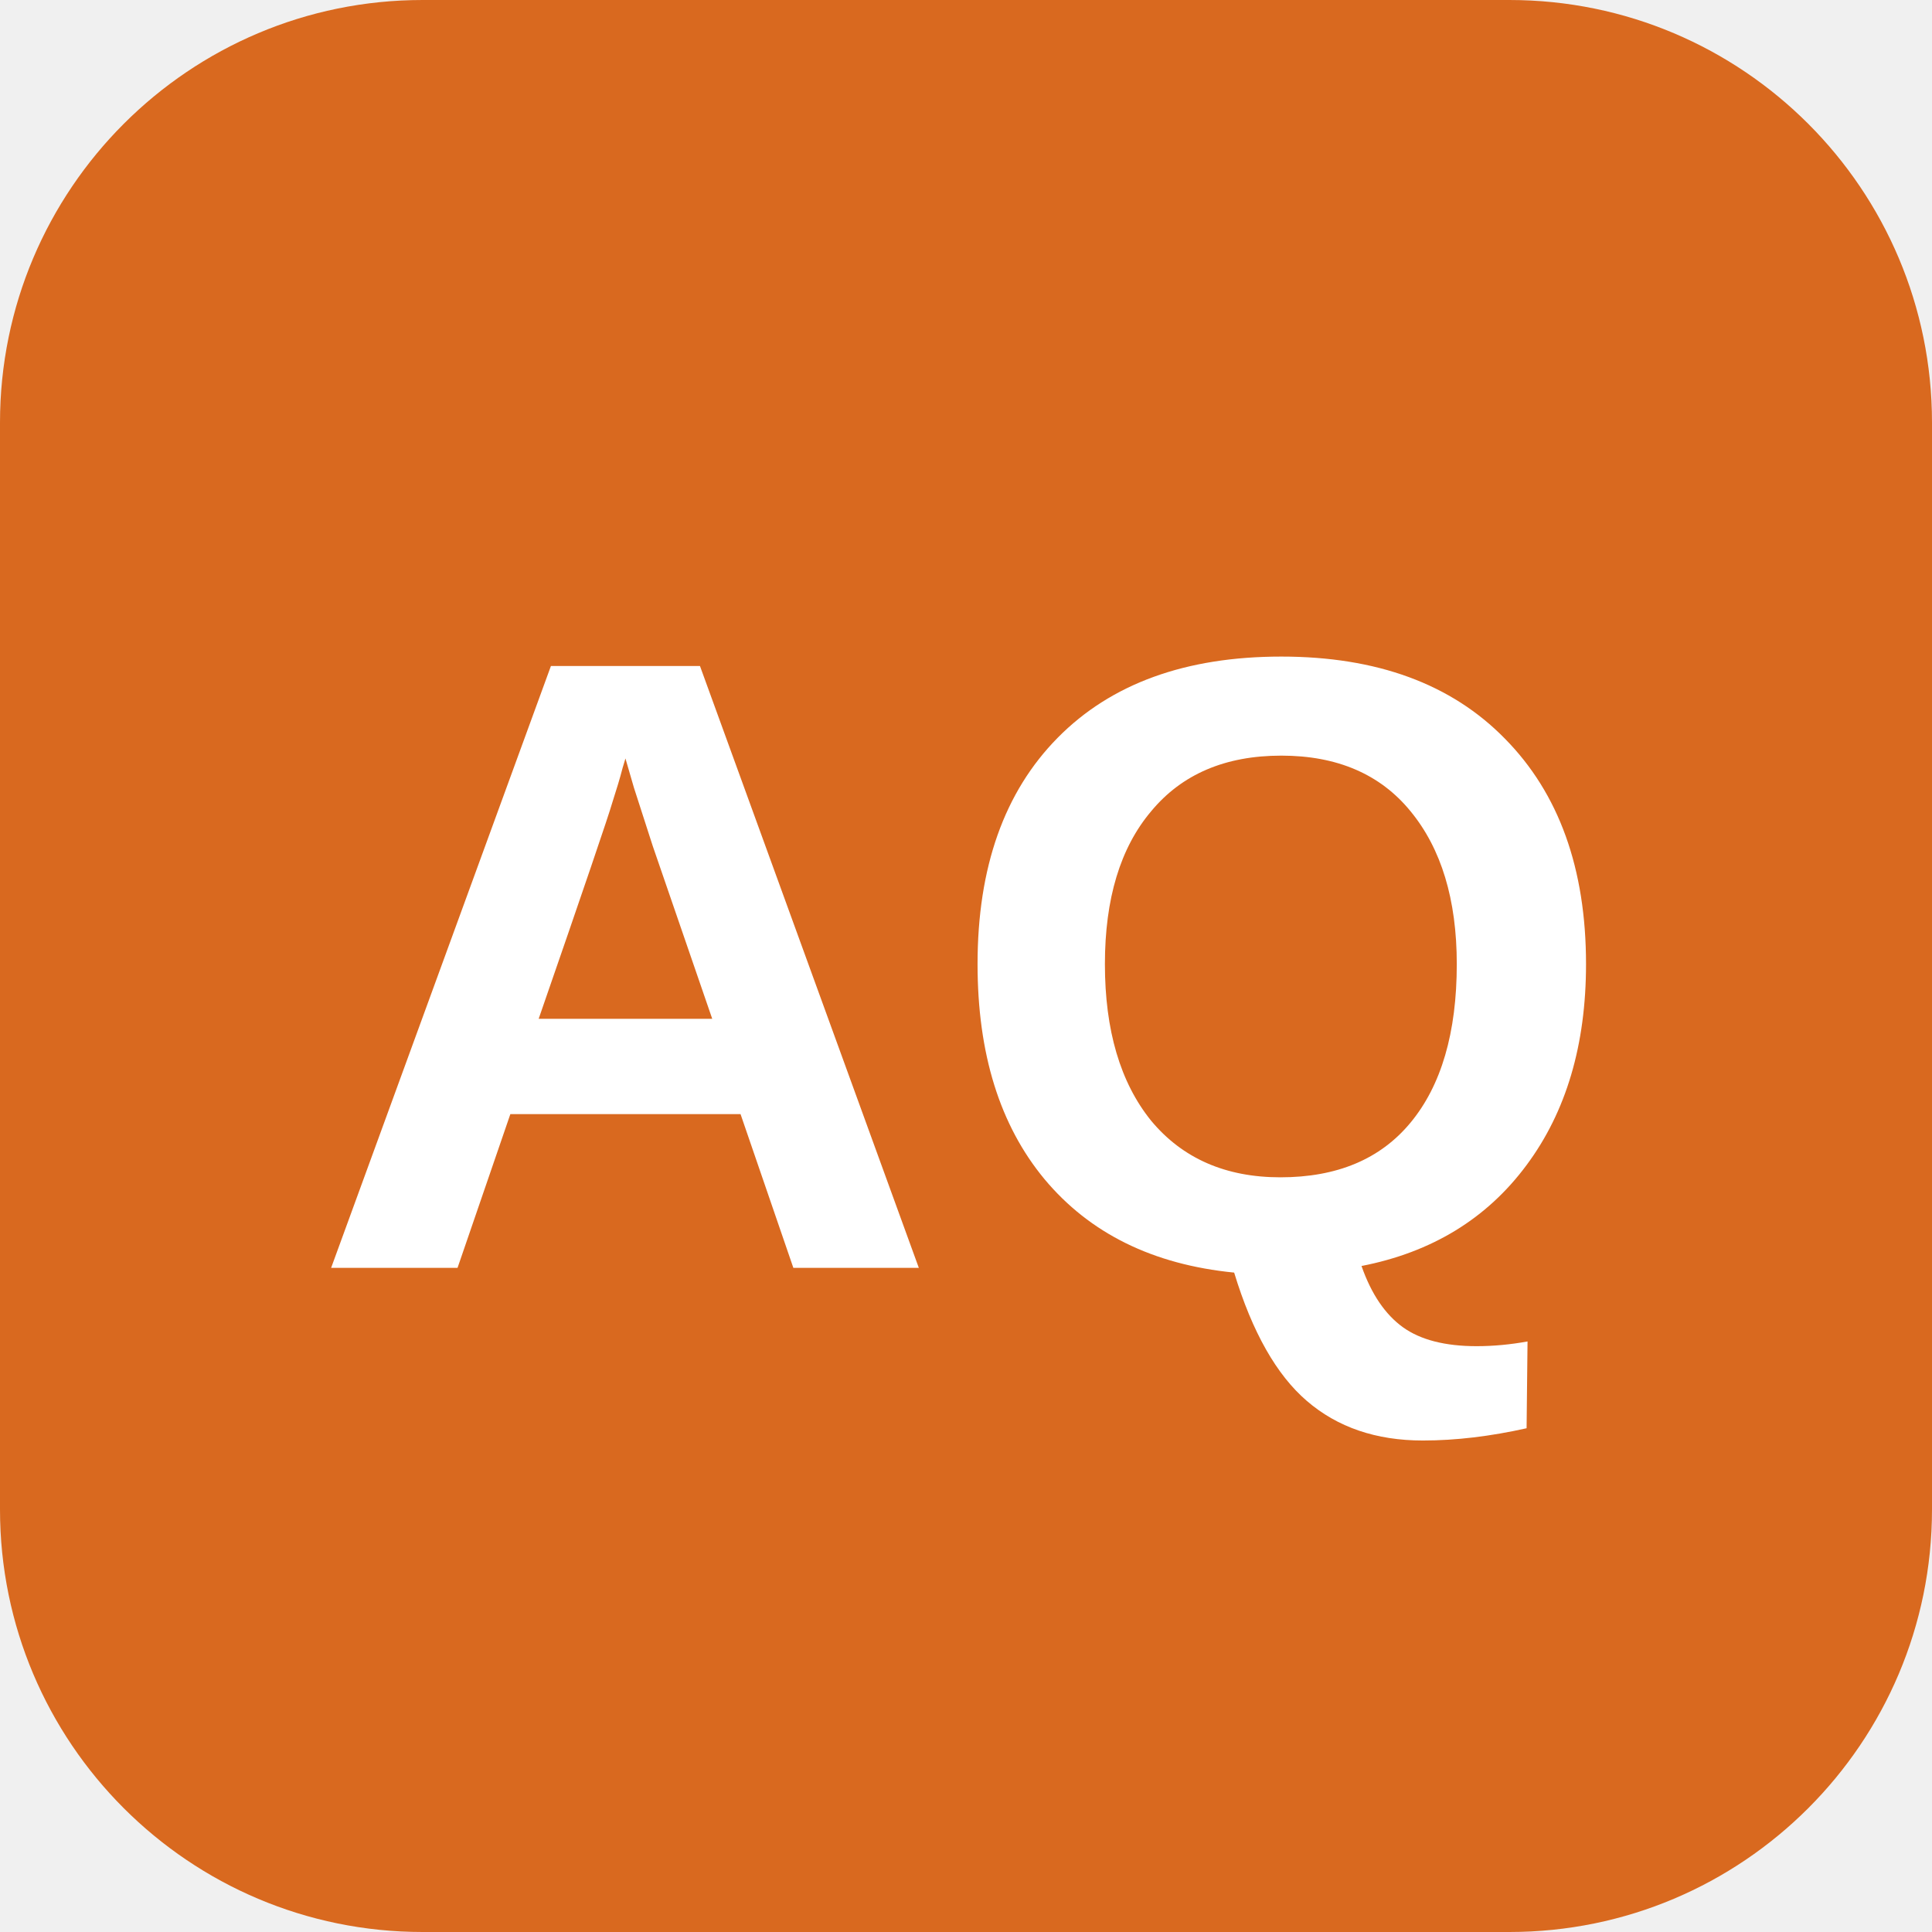
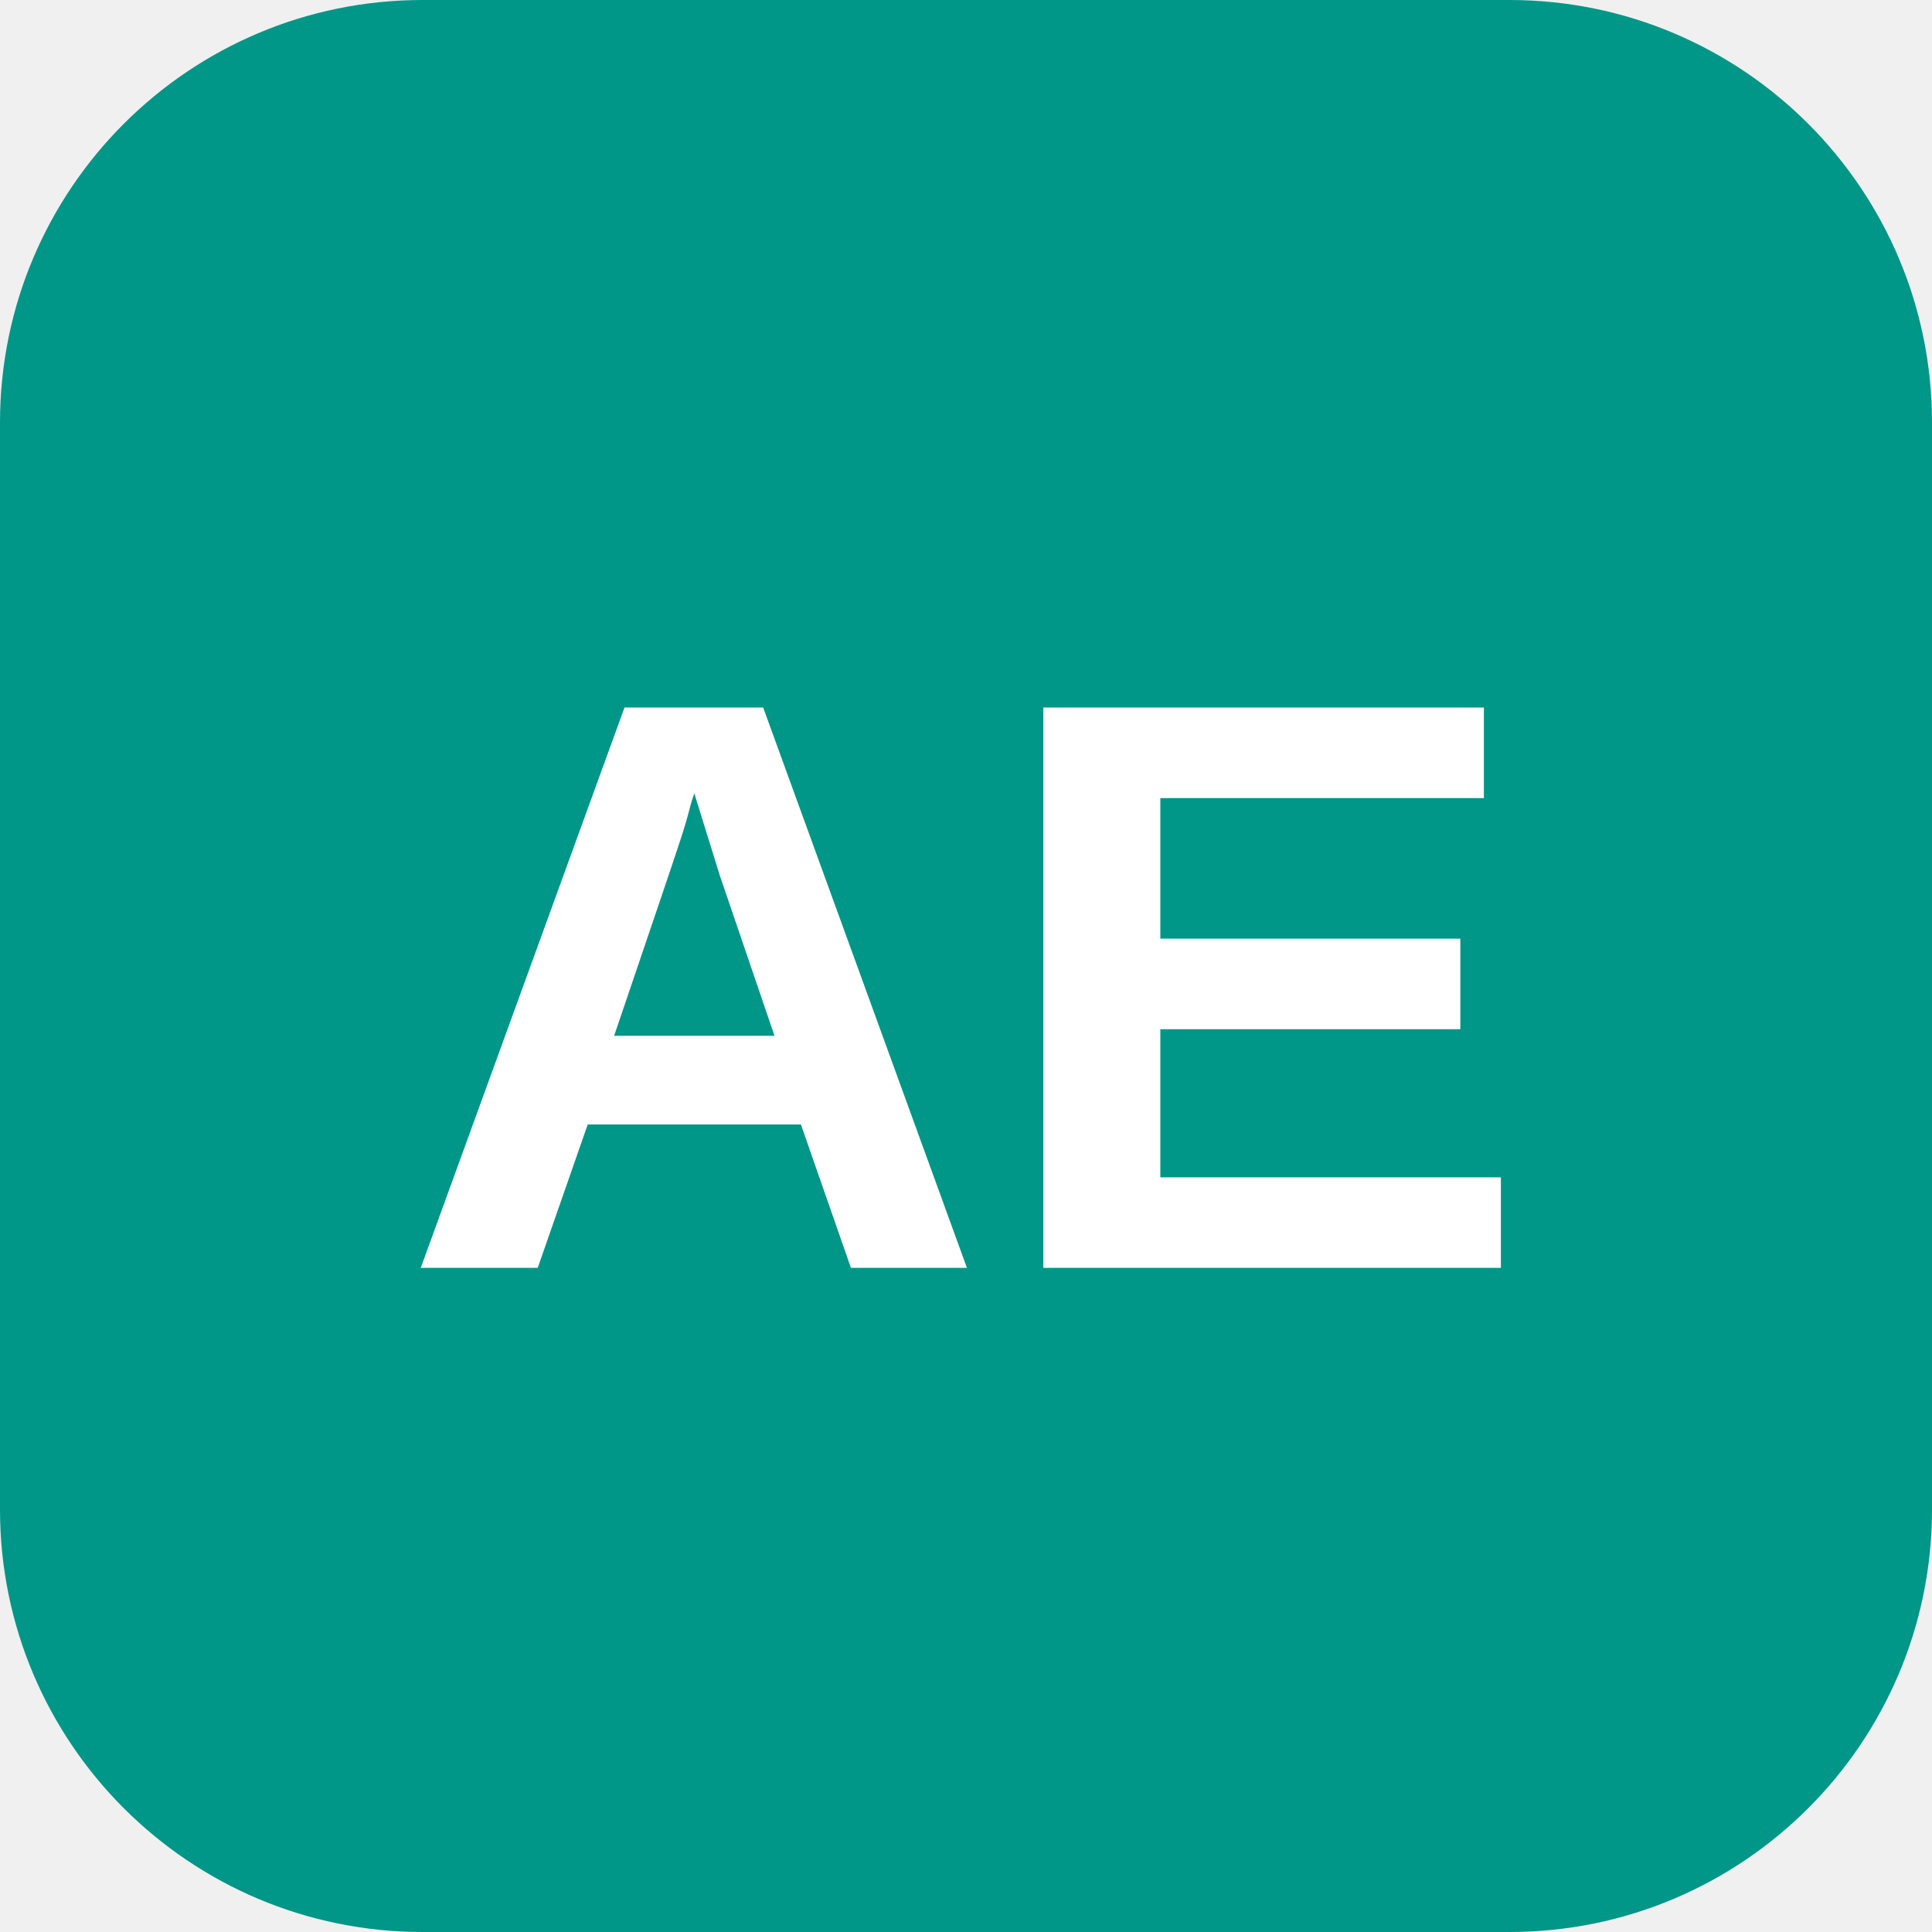
<svg xmlns="http://www.w3.org/2000/svg" viewBox="0 0 32 32" width="32" height="32">
-   <rect width="32" height="32" rx="7" ry="7" fill="#D9691F" />
-   <text x="16" y="21" text-anchor="middle" font-family="Arial, Helvetica, sans-serif" font-size="14.5" font-weight="700" letter-spacing="0" fill="#ffffff">AQ</text>
+   <rect width="32" height="32" rx="7" ry="7" fill="#009688" />
+   <text x="16" y="21" text-anchor="middle" font-family="Arial, Helvetica, sans-serif" font-size="13.5" font-weight="700" letter-spacing="0" fill="#ffffff">AE</text>
</svg>
